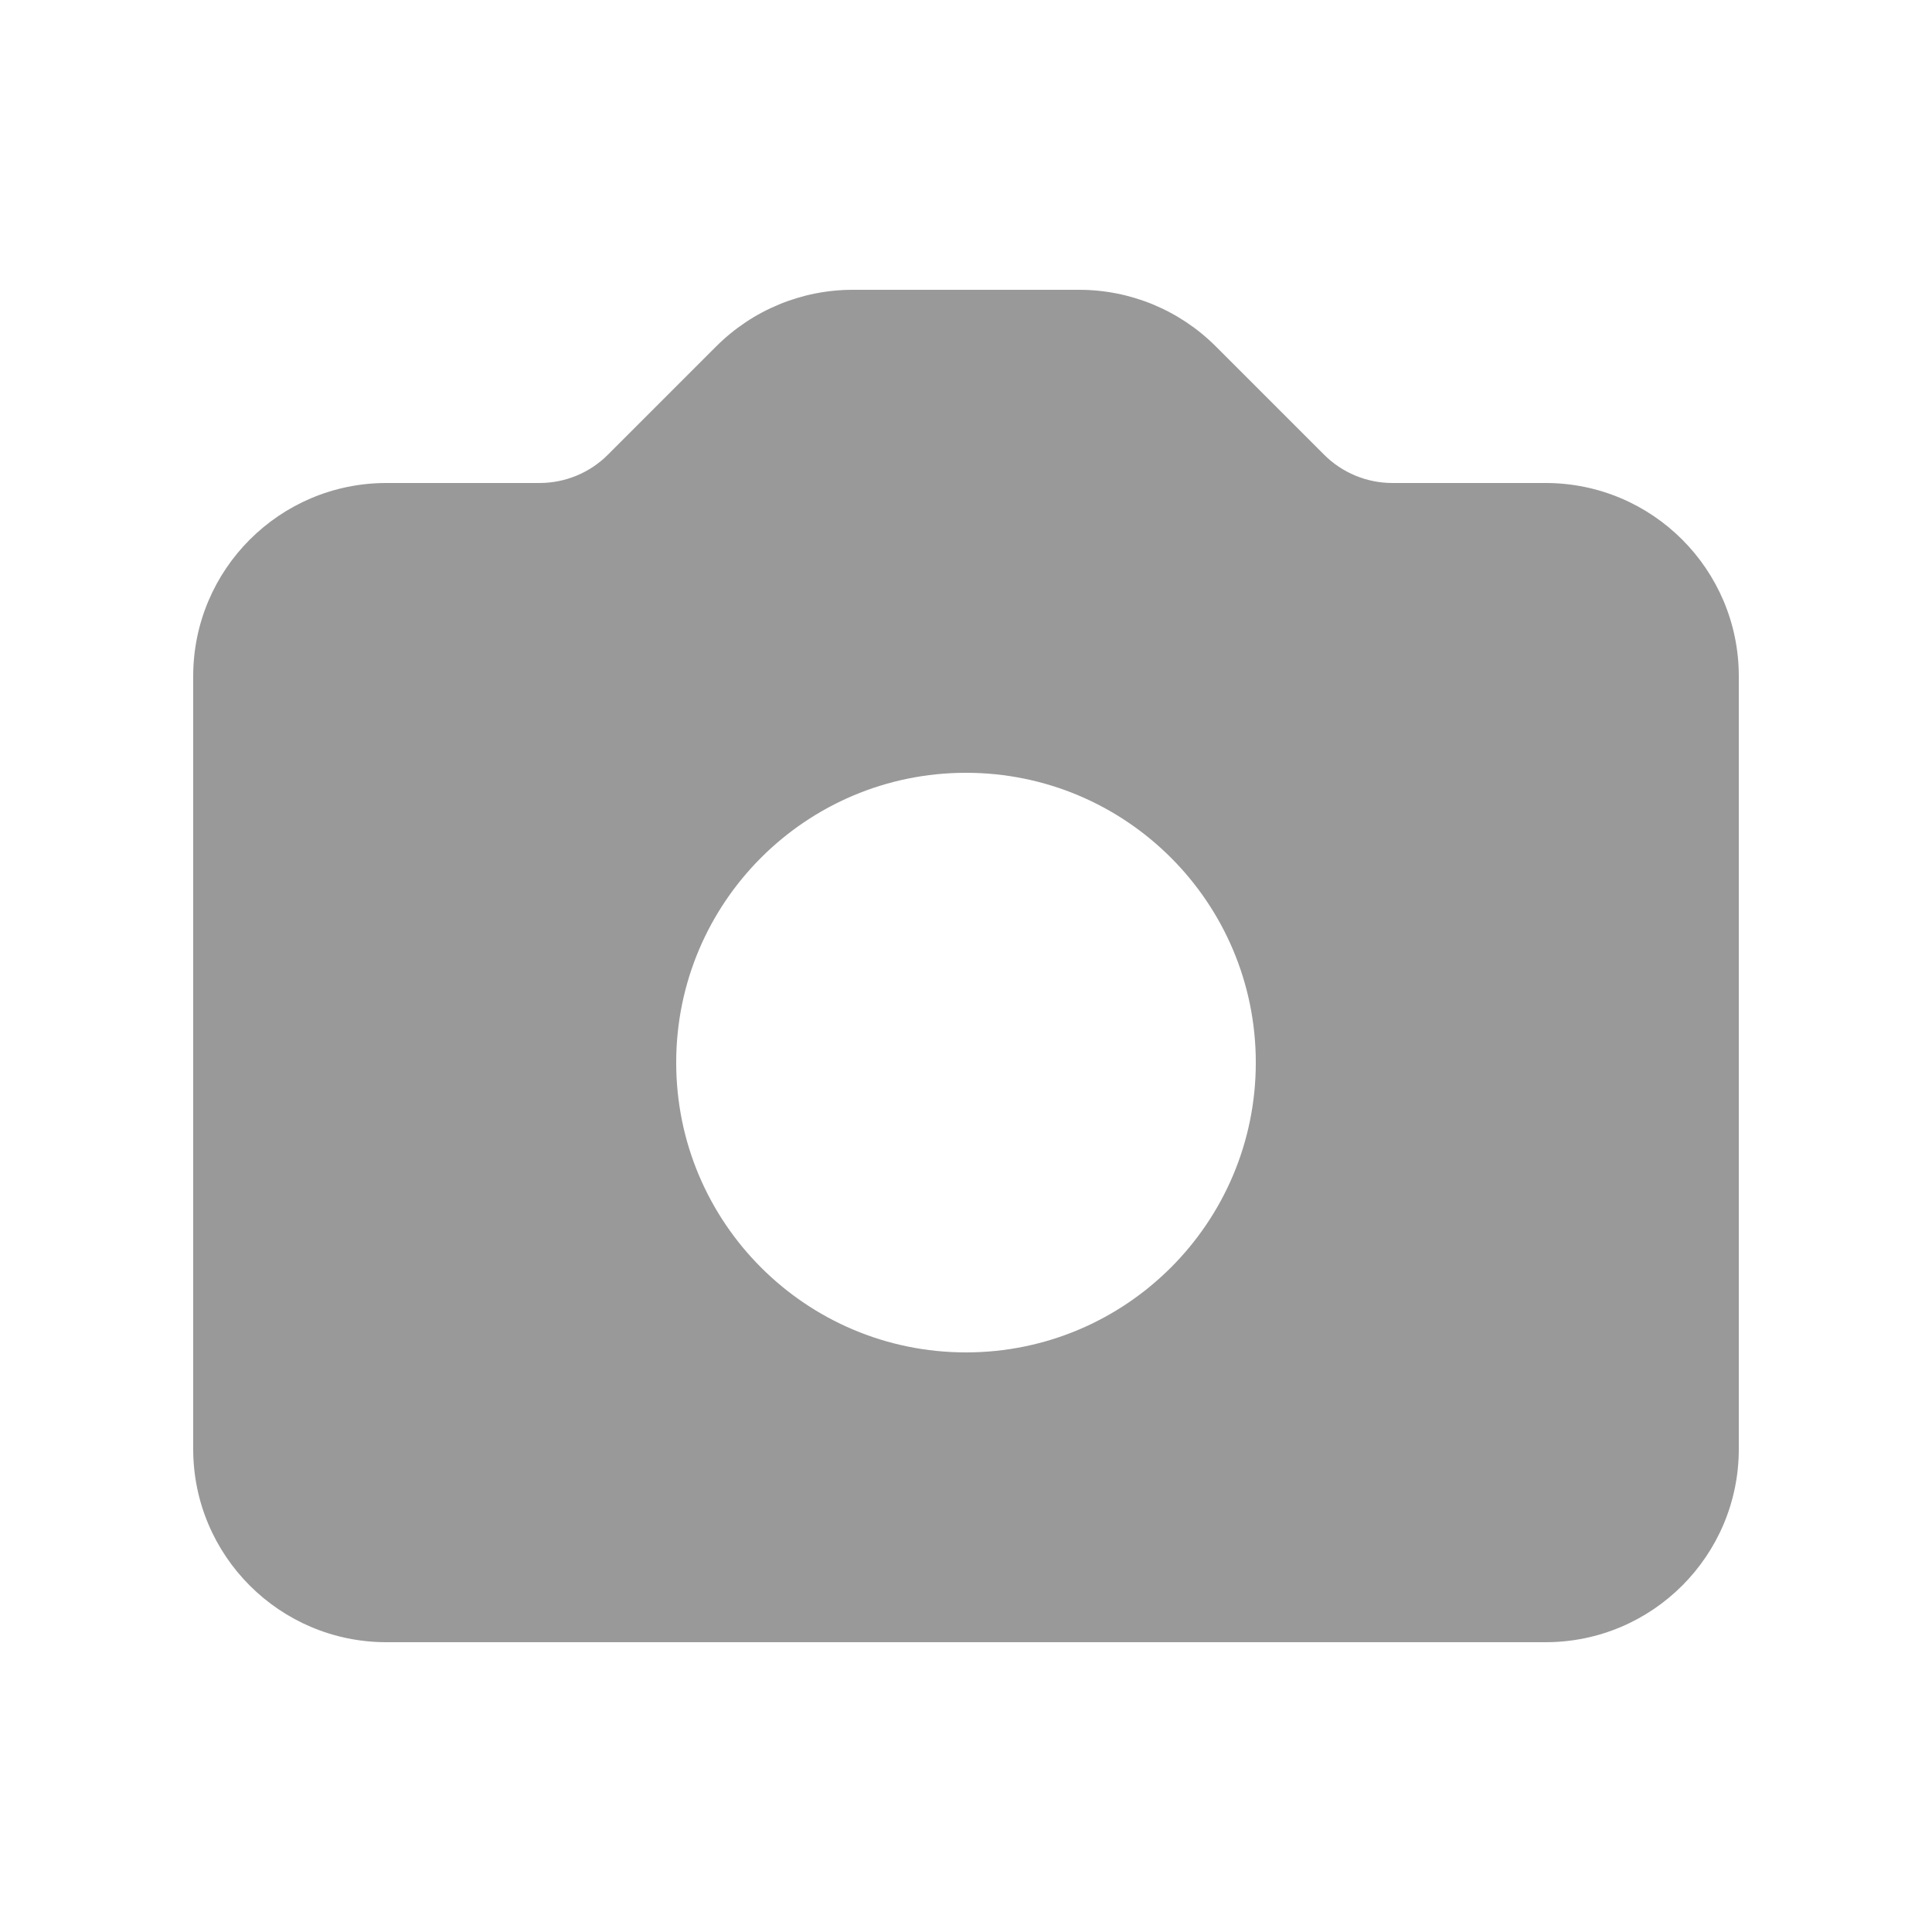
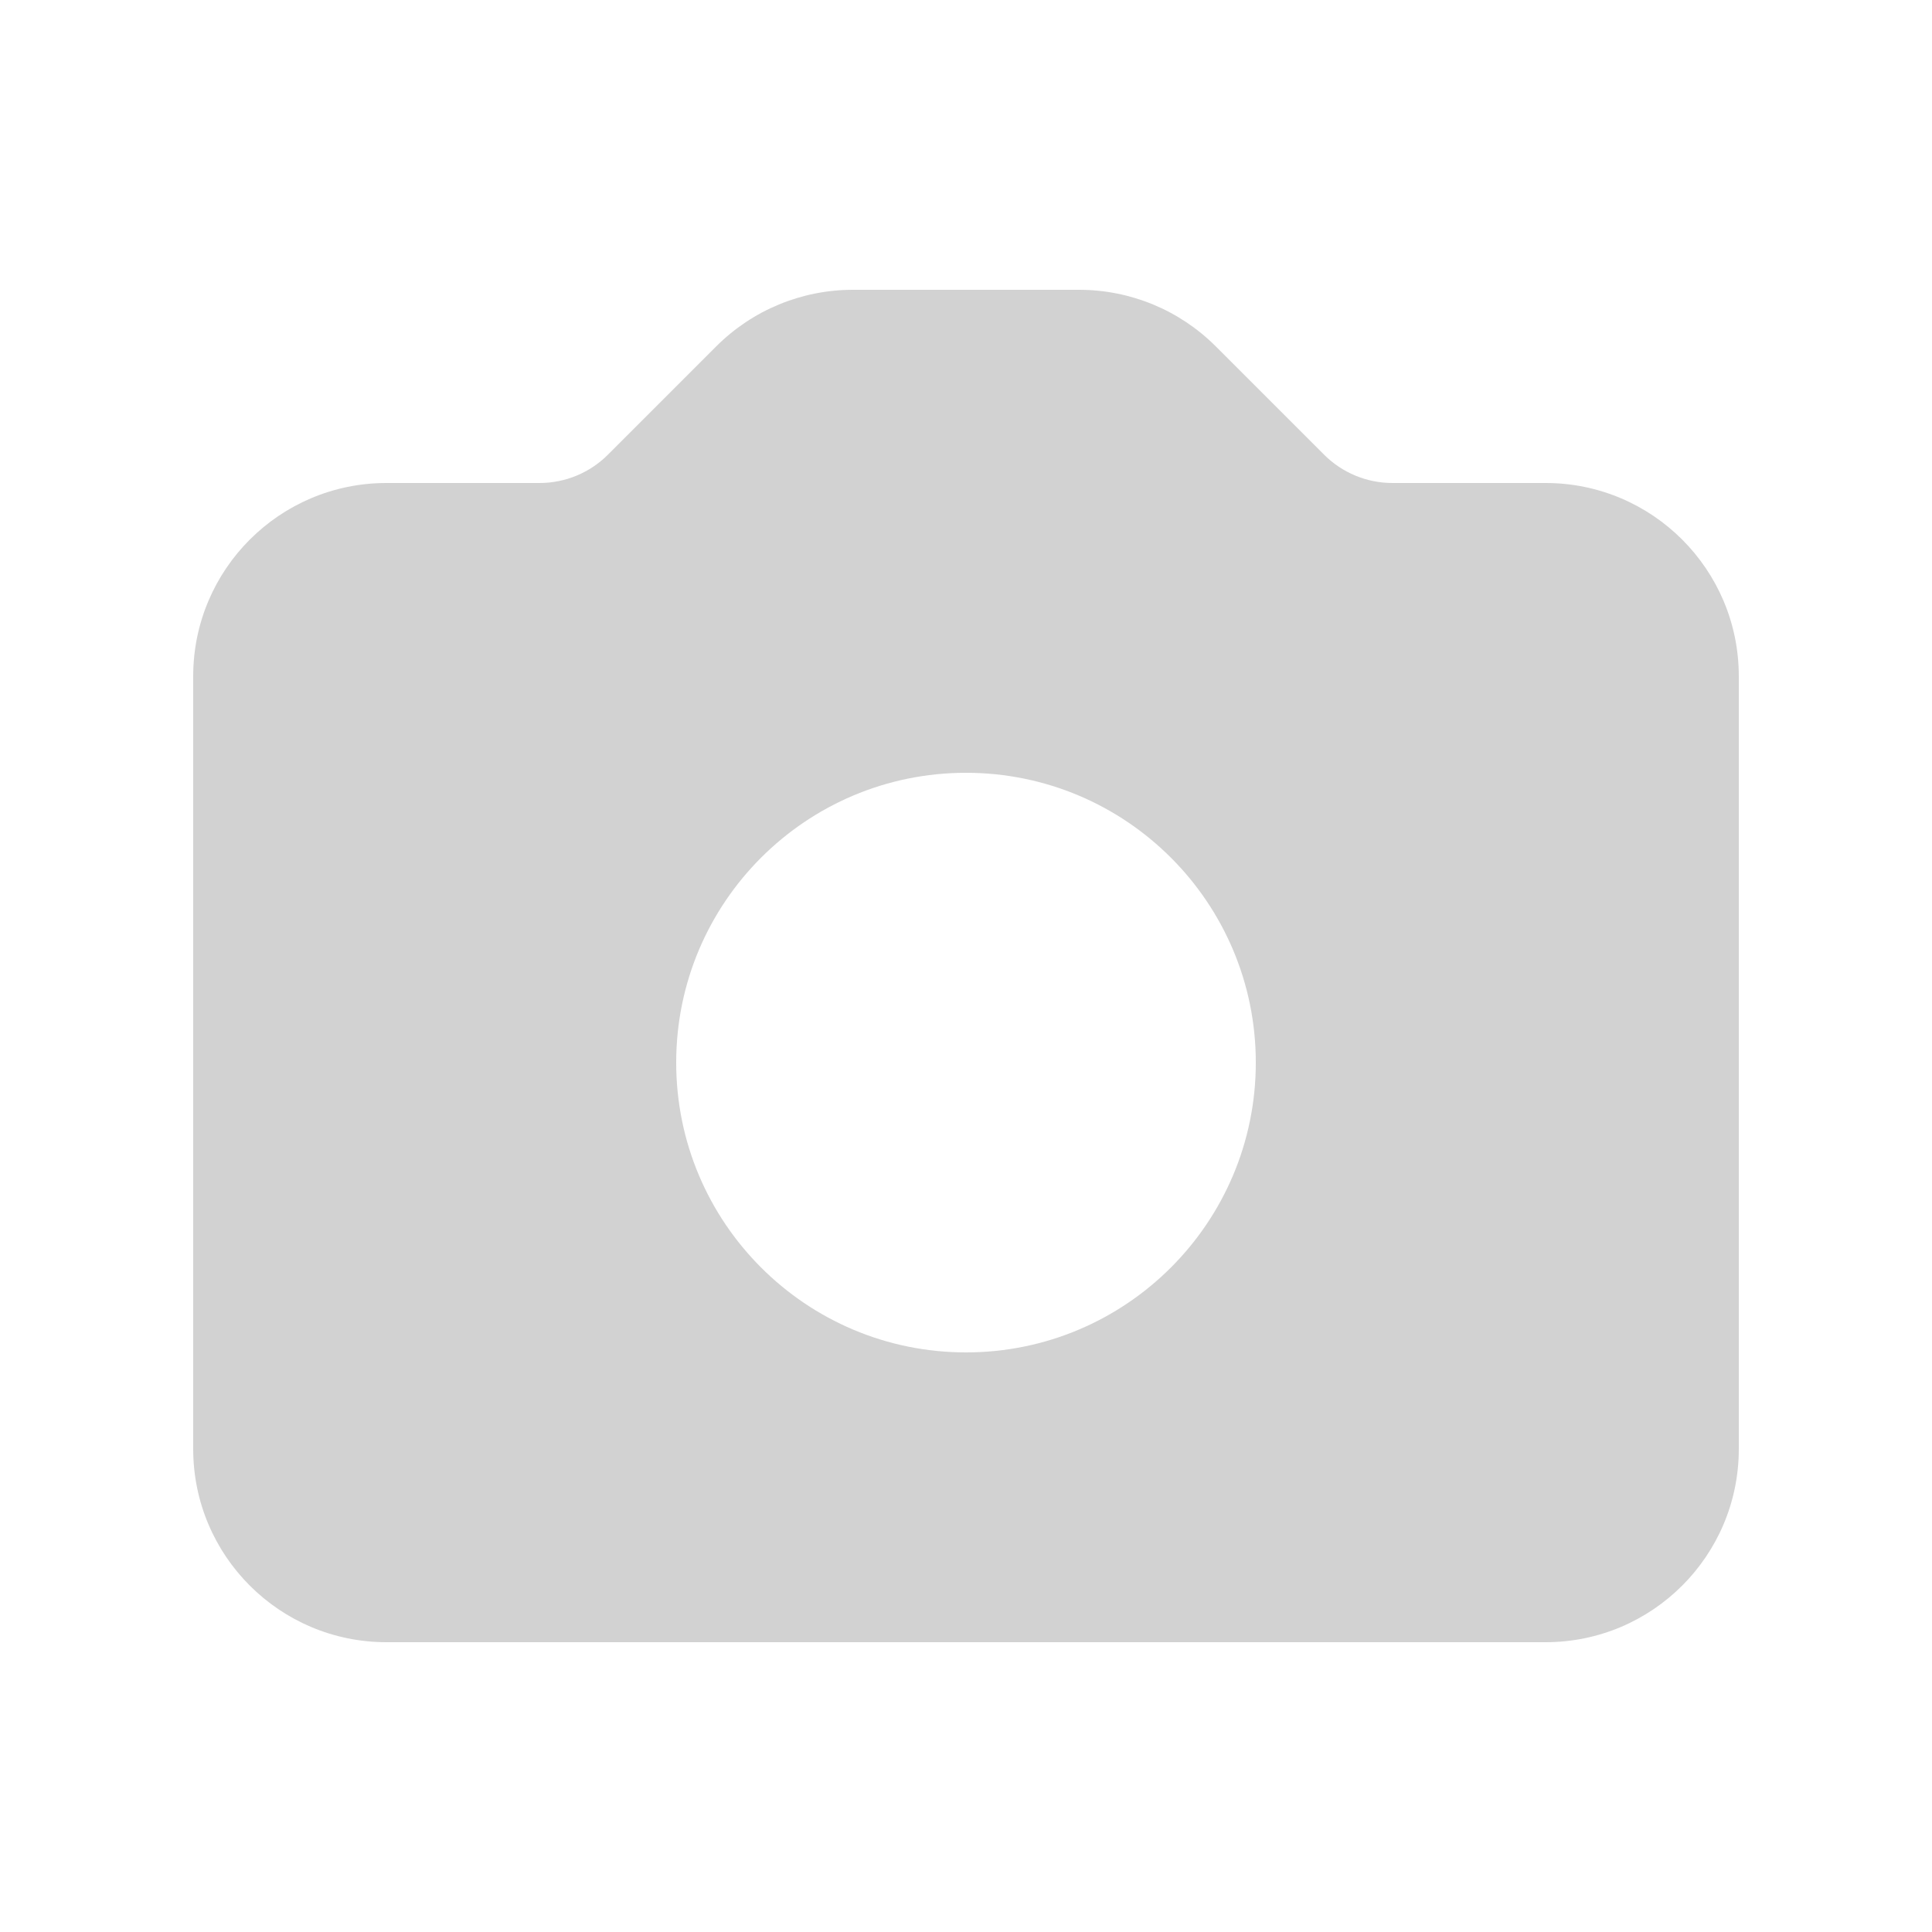
<svg xmlns="http://www.w3.org/2000/svg" width="32" height="32" viewBox="0 0 32 32" fill="none">
-   <path fill-rule="evenodd" clip-rule="evenodd" d="M6.4 8C4.633 8 3.2 9.433 3.2 11.2V24C3.2 25.767 4.633 27.2 6.4 27.2H25.6C27.367 27.2 28.8 25.767 28.8 24V11.2C28.8 9.433 27.367 8 25.6 8H23.063C22.638 8 22.231 7.831 21.931 7.531L20.137 5.737C19.537 5.137 18.723 4.8 17.875 4.8H14.125C13.277 4.8 12.463 5.137 11.863 5.737L10.069 7.531C9.769 7.831 9.362 8 8.937 8H6.4ZM16 22.4C18.651 22.4 20.8 20.251 20.8 17.6C20.8 14.949 18.651 12.8 16 12.8C13.349 12.8 11.2 14.949 11.2 17.6C11.2 20.251 13.349 22.4 16 22.4Z" fill="#999999" />
+   <g opacity="0.44">
+     <path fill-rule="evenodd" clip-rule="evenodd" d="M6.4 8C4.633 8 3.2 9.433 3.2 11.2V24C3.2 25.767 4.633 27.2 6.4 27.2H25.6C27.367 27.2 28.8 25.767 28.8 24V11.2C28.8 9.433 27.367 8 25.6 8H23.063C22.638 8 22.231 7.831 21.931 7.531L20.137 5.737C19.537 5.137 18.723 4.8 17.875 4.8H14.125C13.277 4.8 12.463 5.137 11.863 5.737L10.069 7.531C9.769 7.831 9.362 8 8.937 8H6.4ZM16 22.4C18.651 22.4 20.8 20.251 20.8 17.6C20.8 14.949 18.651 12.8 16 12.8C13.349 12.8 11.2 14.949 11.2 17.6C11.2 20.251 13.349 22.4 16 22.4Z" fill="#999999" />
+   </g>
</svg>
